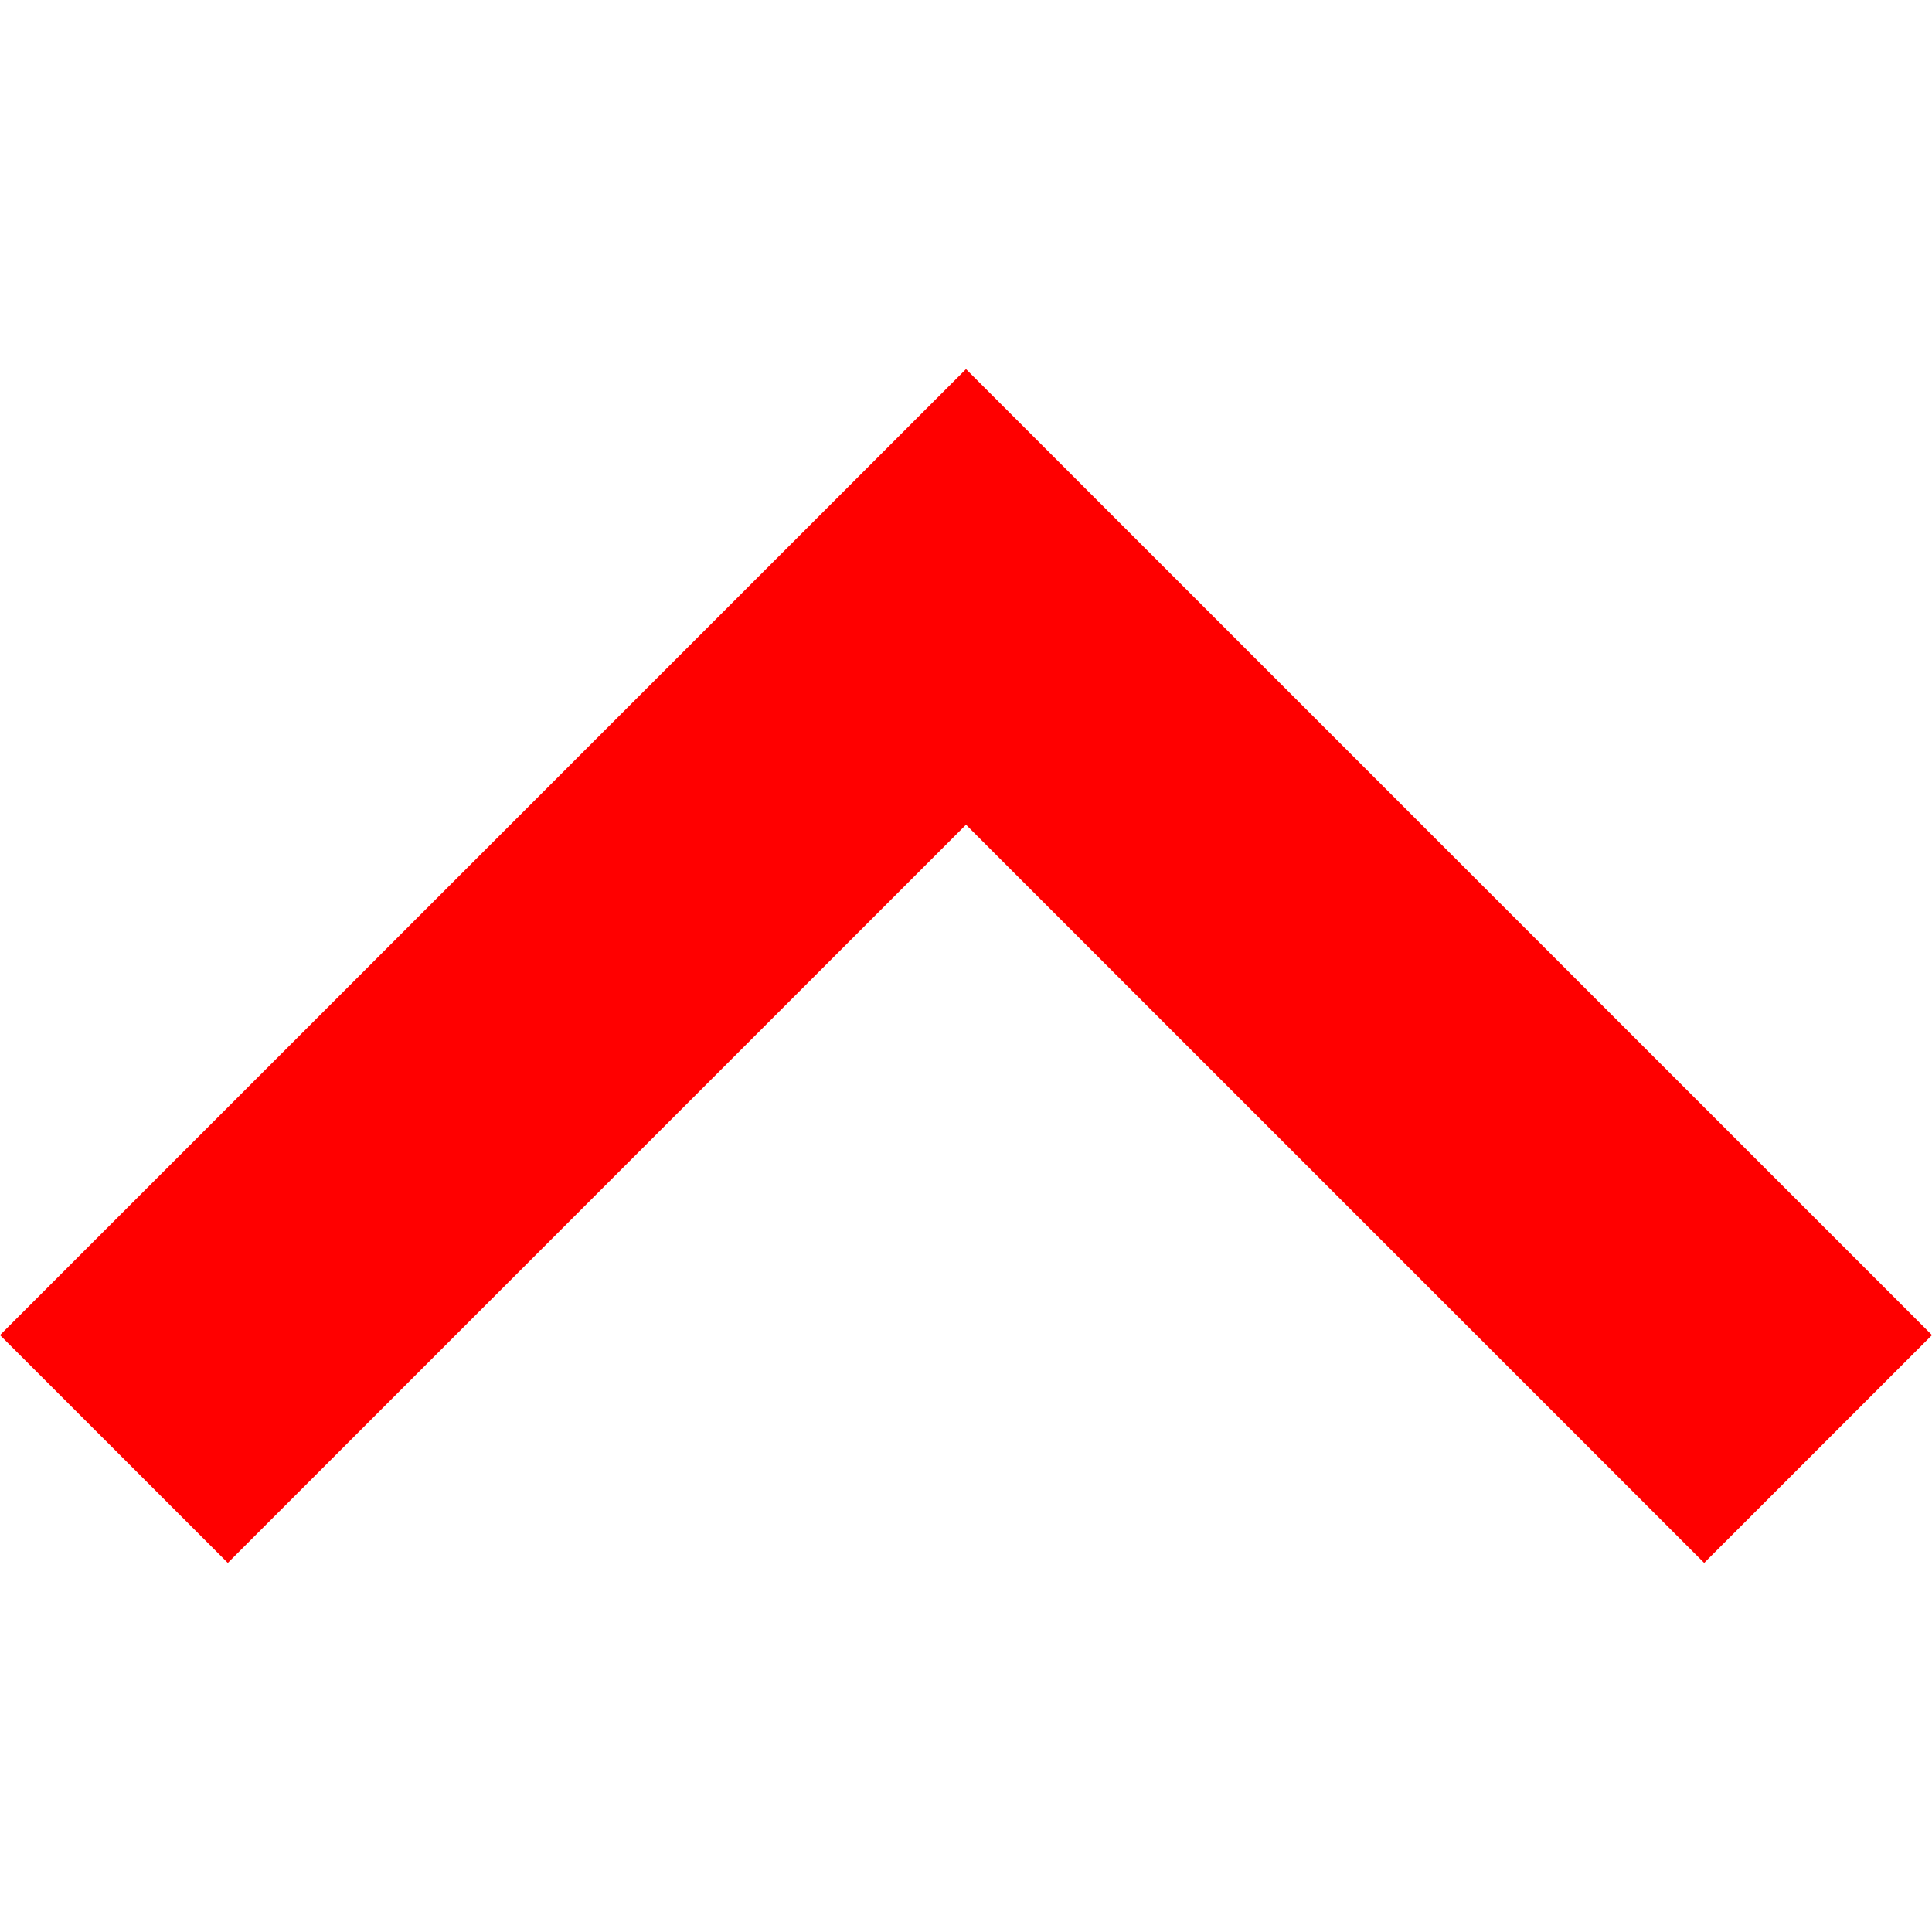
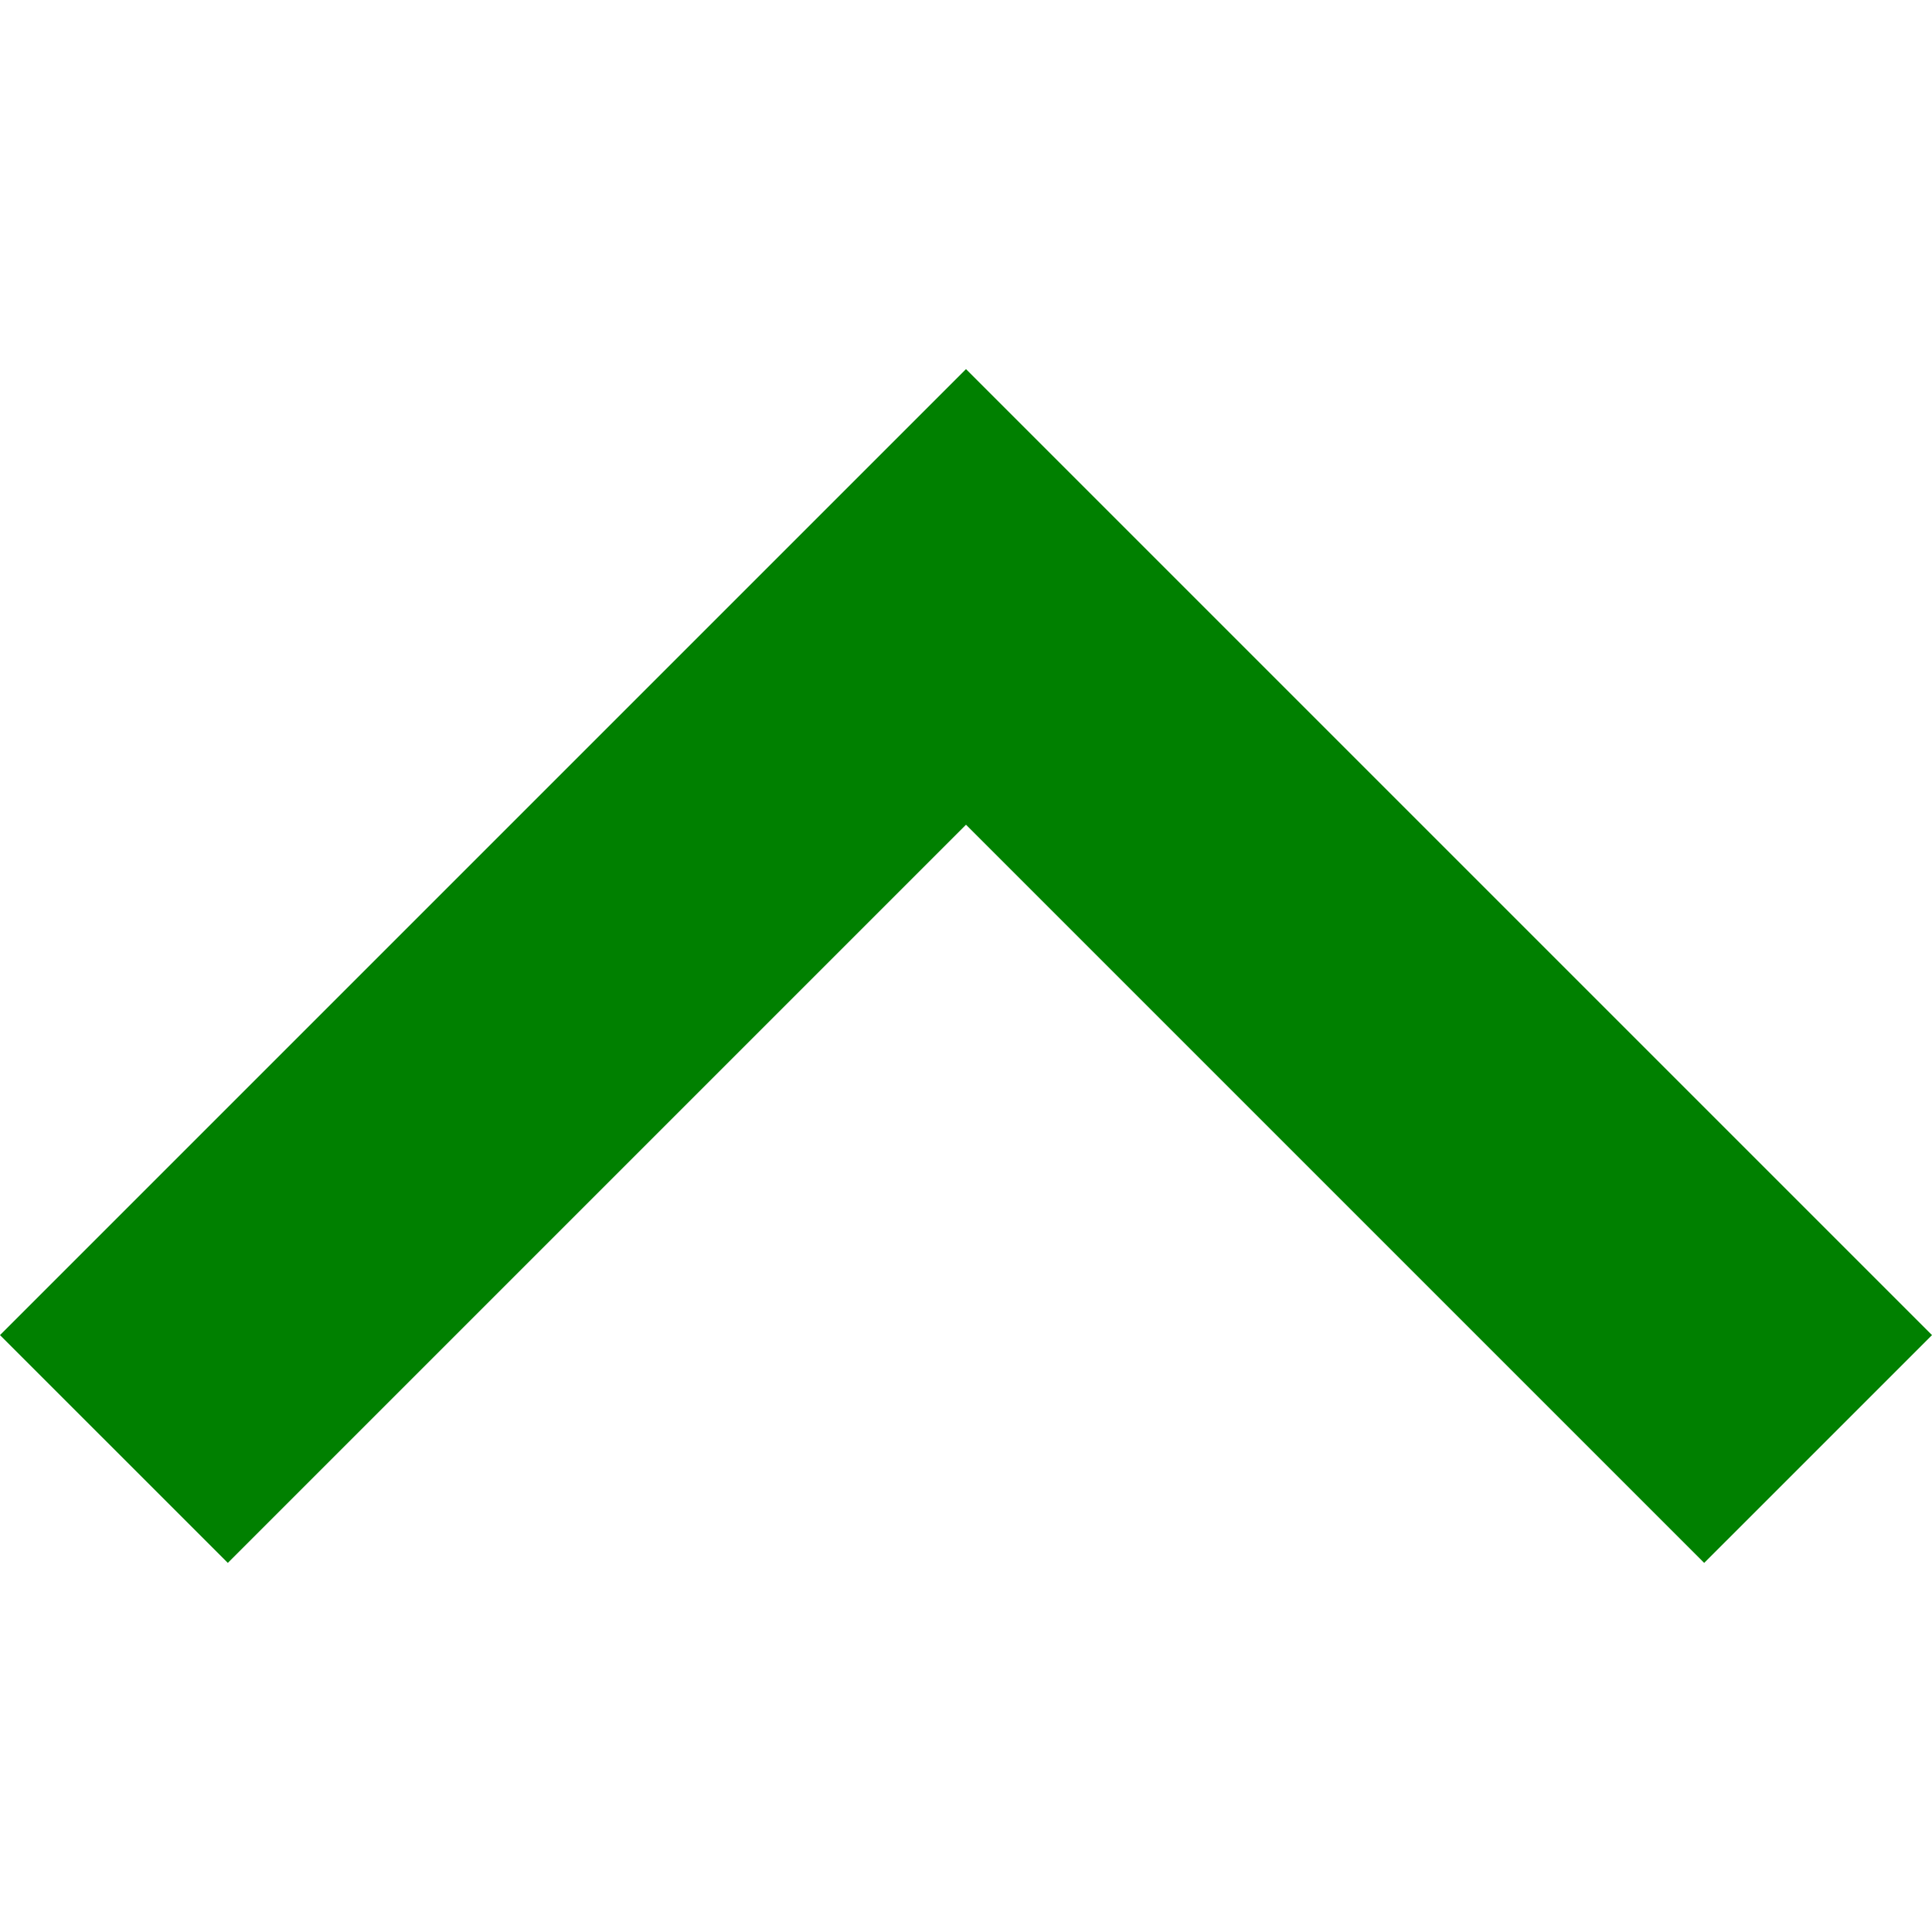
<svg xmlns="http://www.w3.org/2000/svg" version="1.1" height="15px" width="15px" x="0px" y="0px" viewBox="0 0 256 256" style="enable-background:new 0 0 256 256;" xml:space="preserve">
  <g>
    <g>
-       <polygon points="128,48.907 0,176.907 30.187,207.093 128,109.28 225.813,207.093 256,176.907 " style="fill:red" />
+       <polygon points="128,48.907 0,176.907 30.187,207.093 128,109.28 225.813,207.093 256,176.907 " style="fill:green" />
    </g>
  </g>
  <g>
</g>
  <g>
</g>
  <g>
</g>
  <g>
</g>
  <g>
</g>
  <g>
</g>
  <g>
</g>
  <g>
</g>
  <g>
</g>
  <g>
</g>
  <g>
</g>
  <g>
</g>
  <g>
</g>
  <g>
</g>
  <g>
</g>
</svg>
